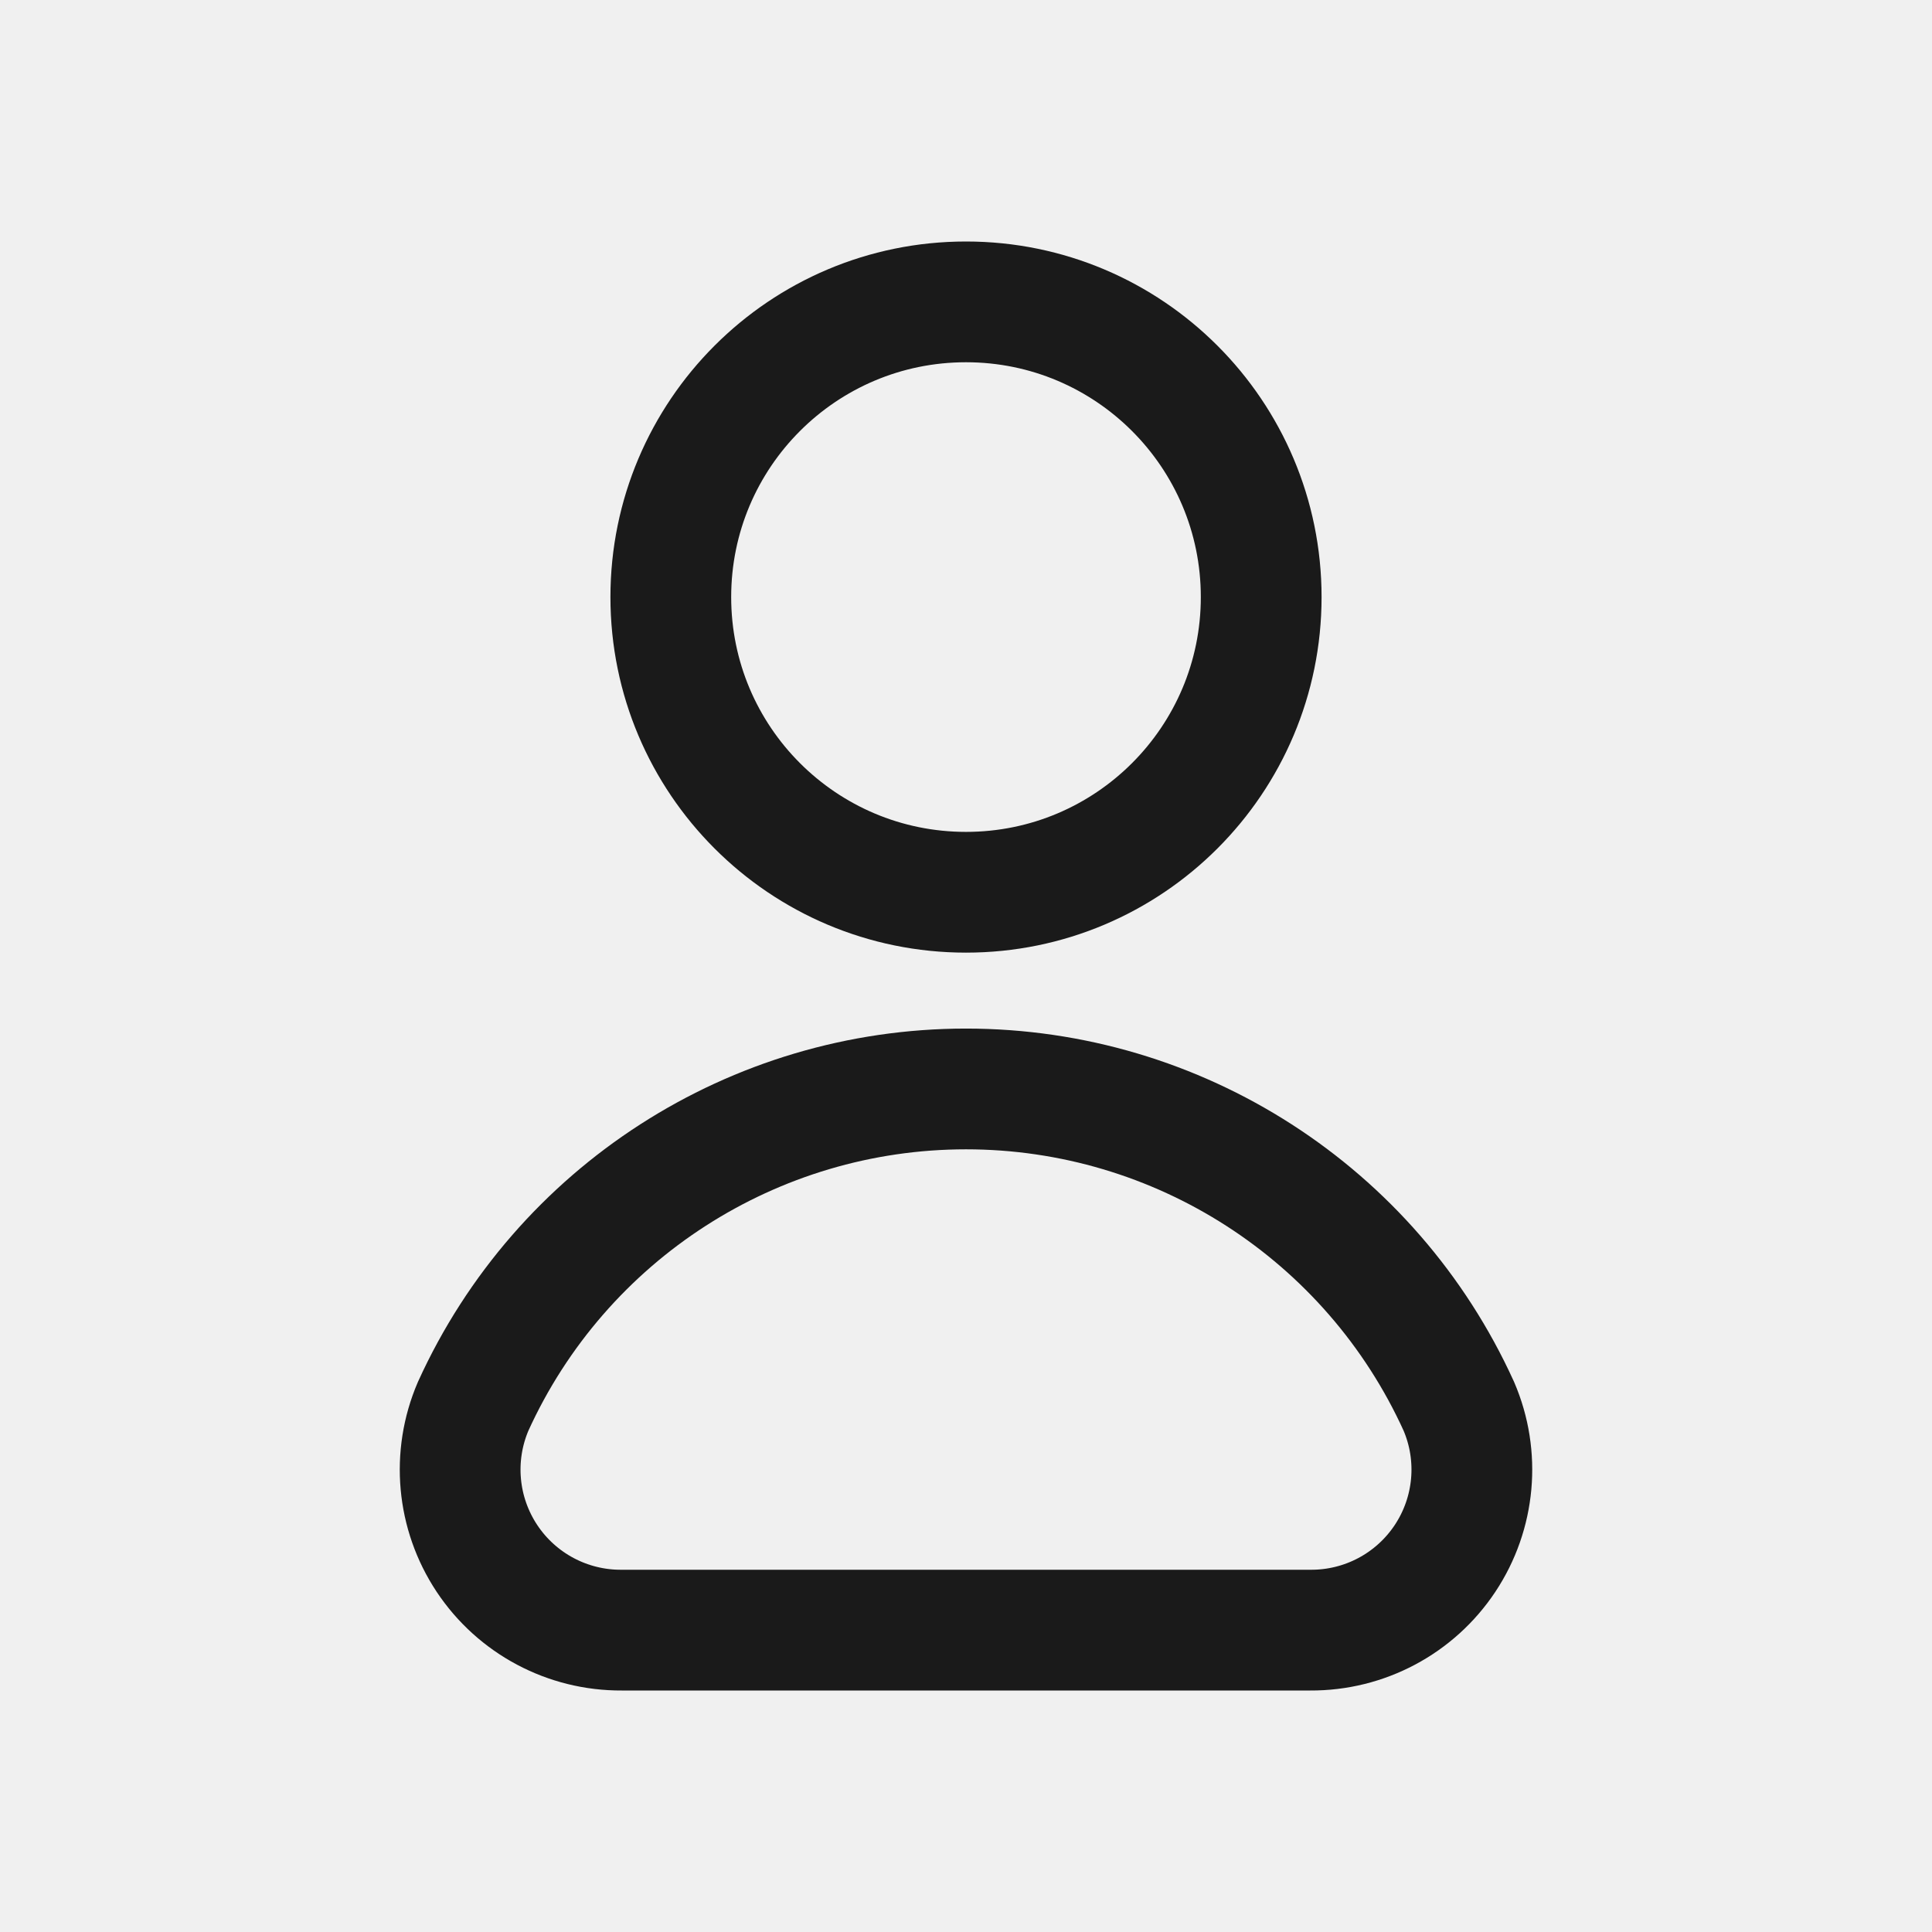
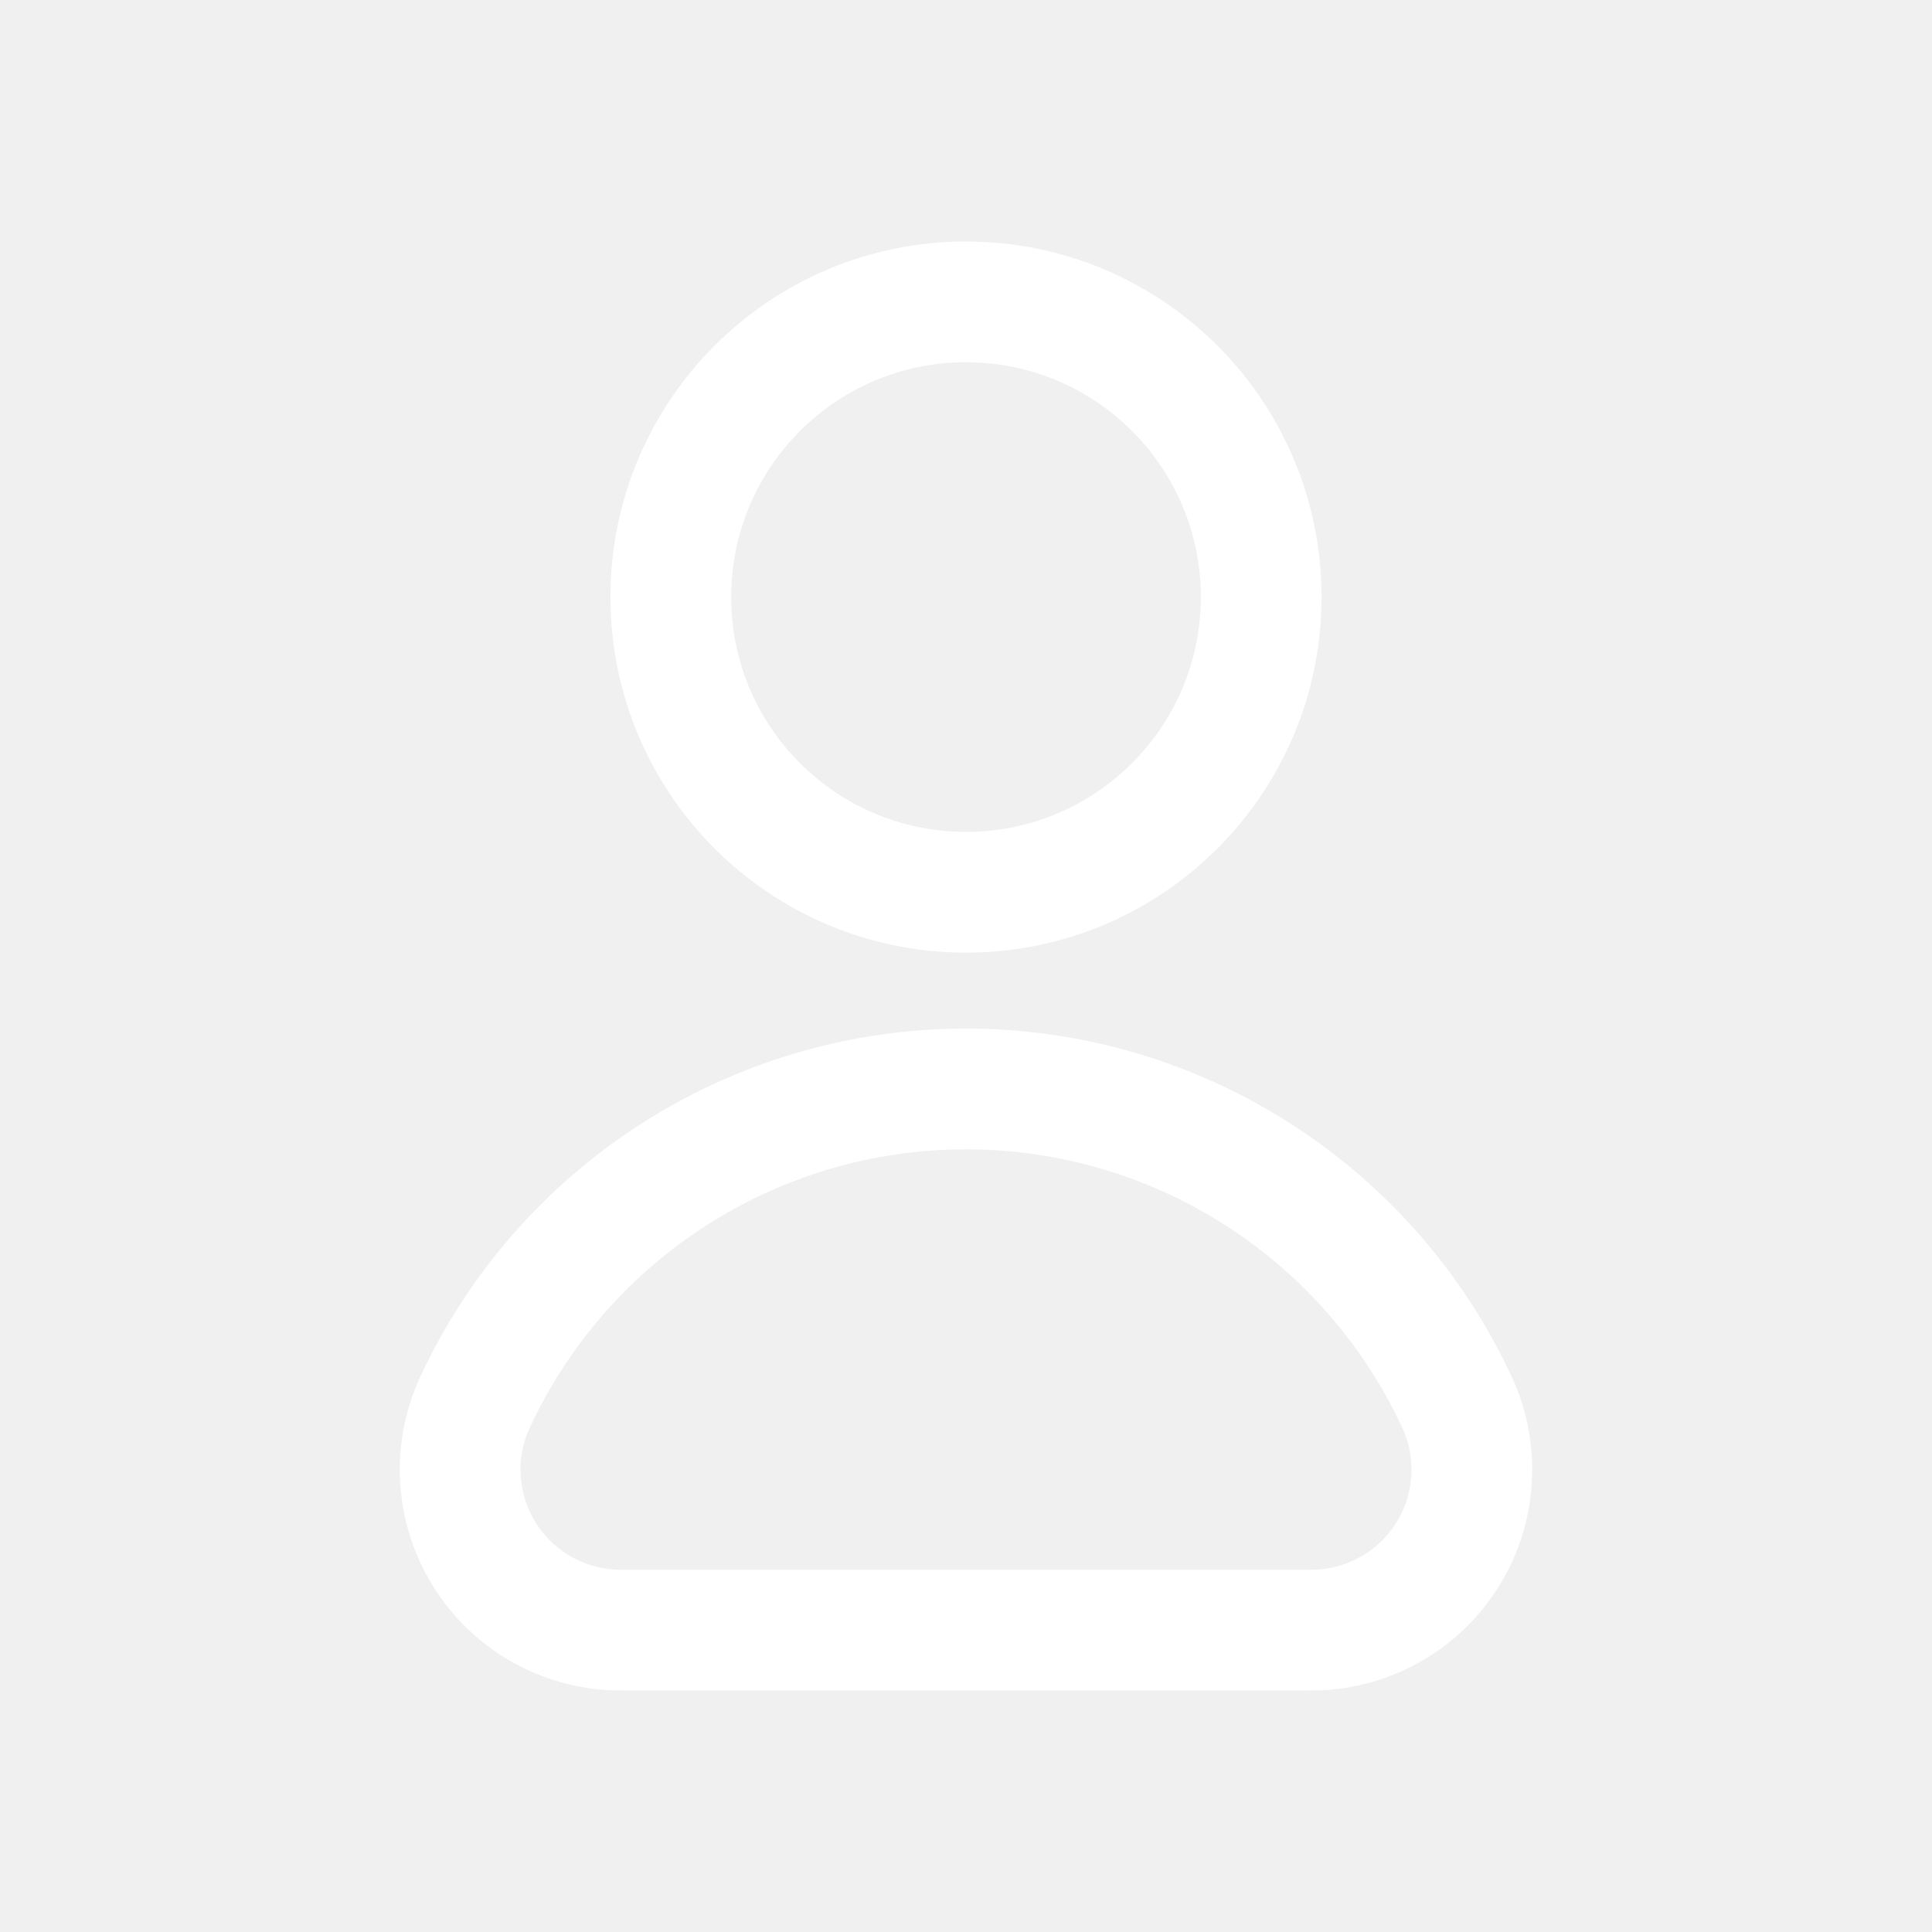
<svg xmlns="http://www.w3.org/2000/svg" viewBox="0 0 24 24">
  <defs>
    <style>
      .cls-1, .cls-2 {
        fill: none;
      }

      .cls-1 {
-         stroke: #1a1a1a;
+         stroke: #fff;
        stroke-linecap: round;
        stroke-linejoin: round;
        stroke-width: 1.5px;
      }
    </style>
  </defs>
  <g id="Layer_2" data-name="Layer 2">
    <g id="Line_Icons" data-name="Line Icons">
      <g>
        <g>
          <circle class="cls-1" cx="12" cy="7.417" r="3.667" />
          <path class="cls-1" d="M16.276,20.25a1.994,1.994,0,0,0,1.846-2.781,6.725,6.725,0,0,0-12.244,0A1.994,1.994,0,0,0,7.724,20.25Z" />
        </g>
        <rect class="cls-2" width="24" height="24" />
      </g>
    </g>
  </g>
</svg>
